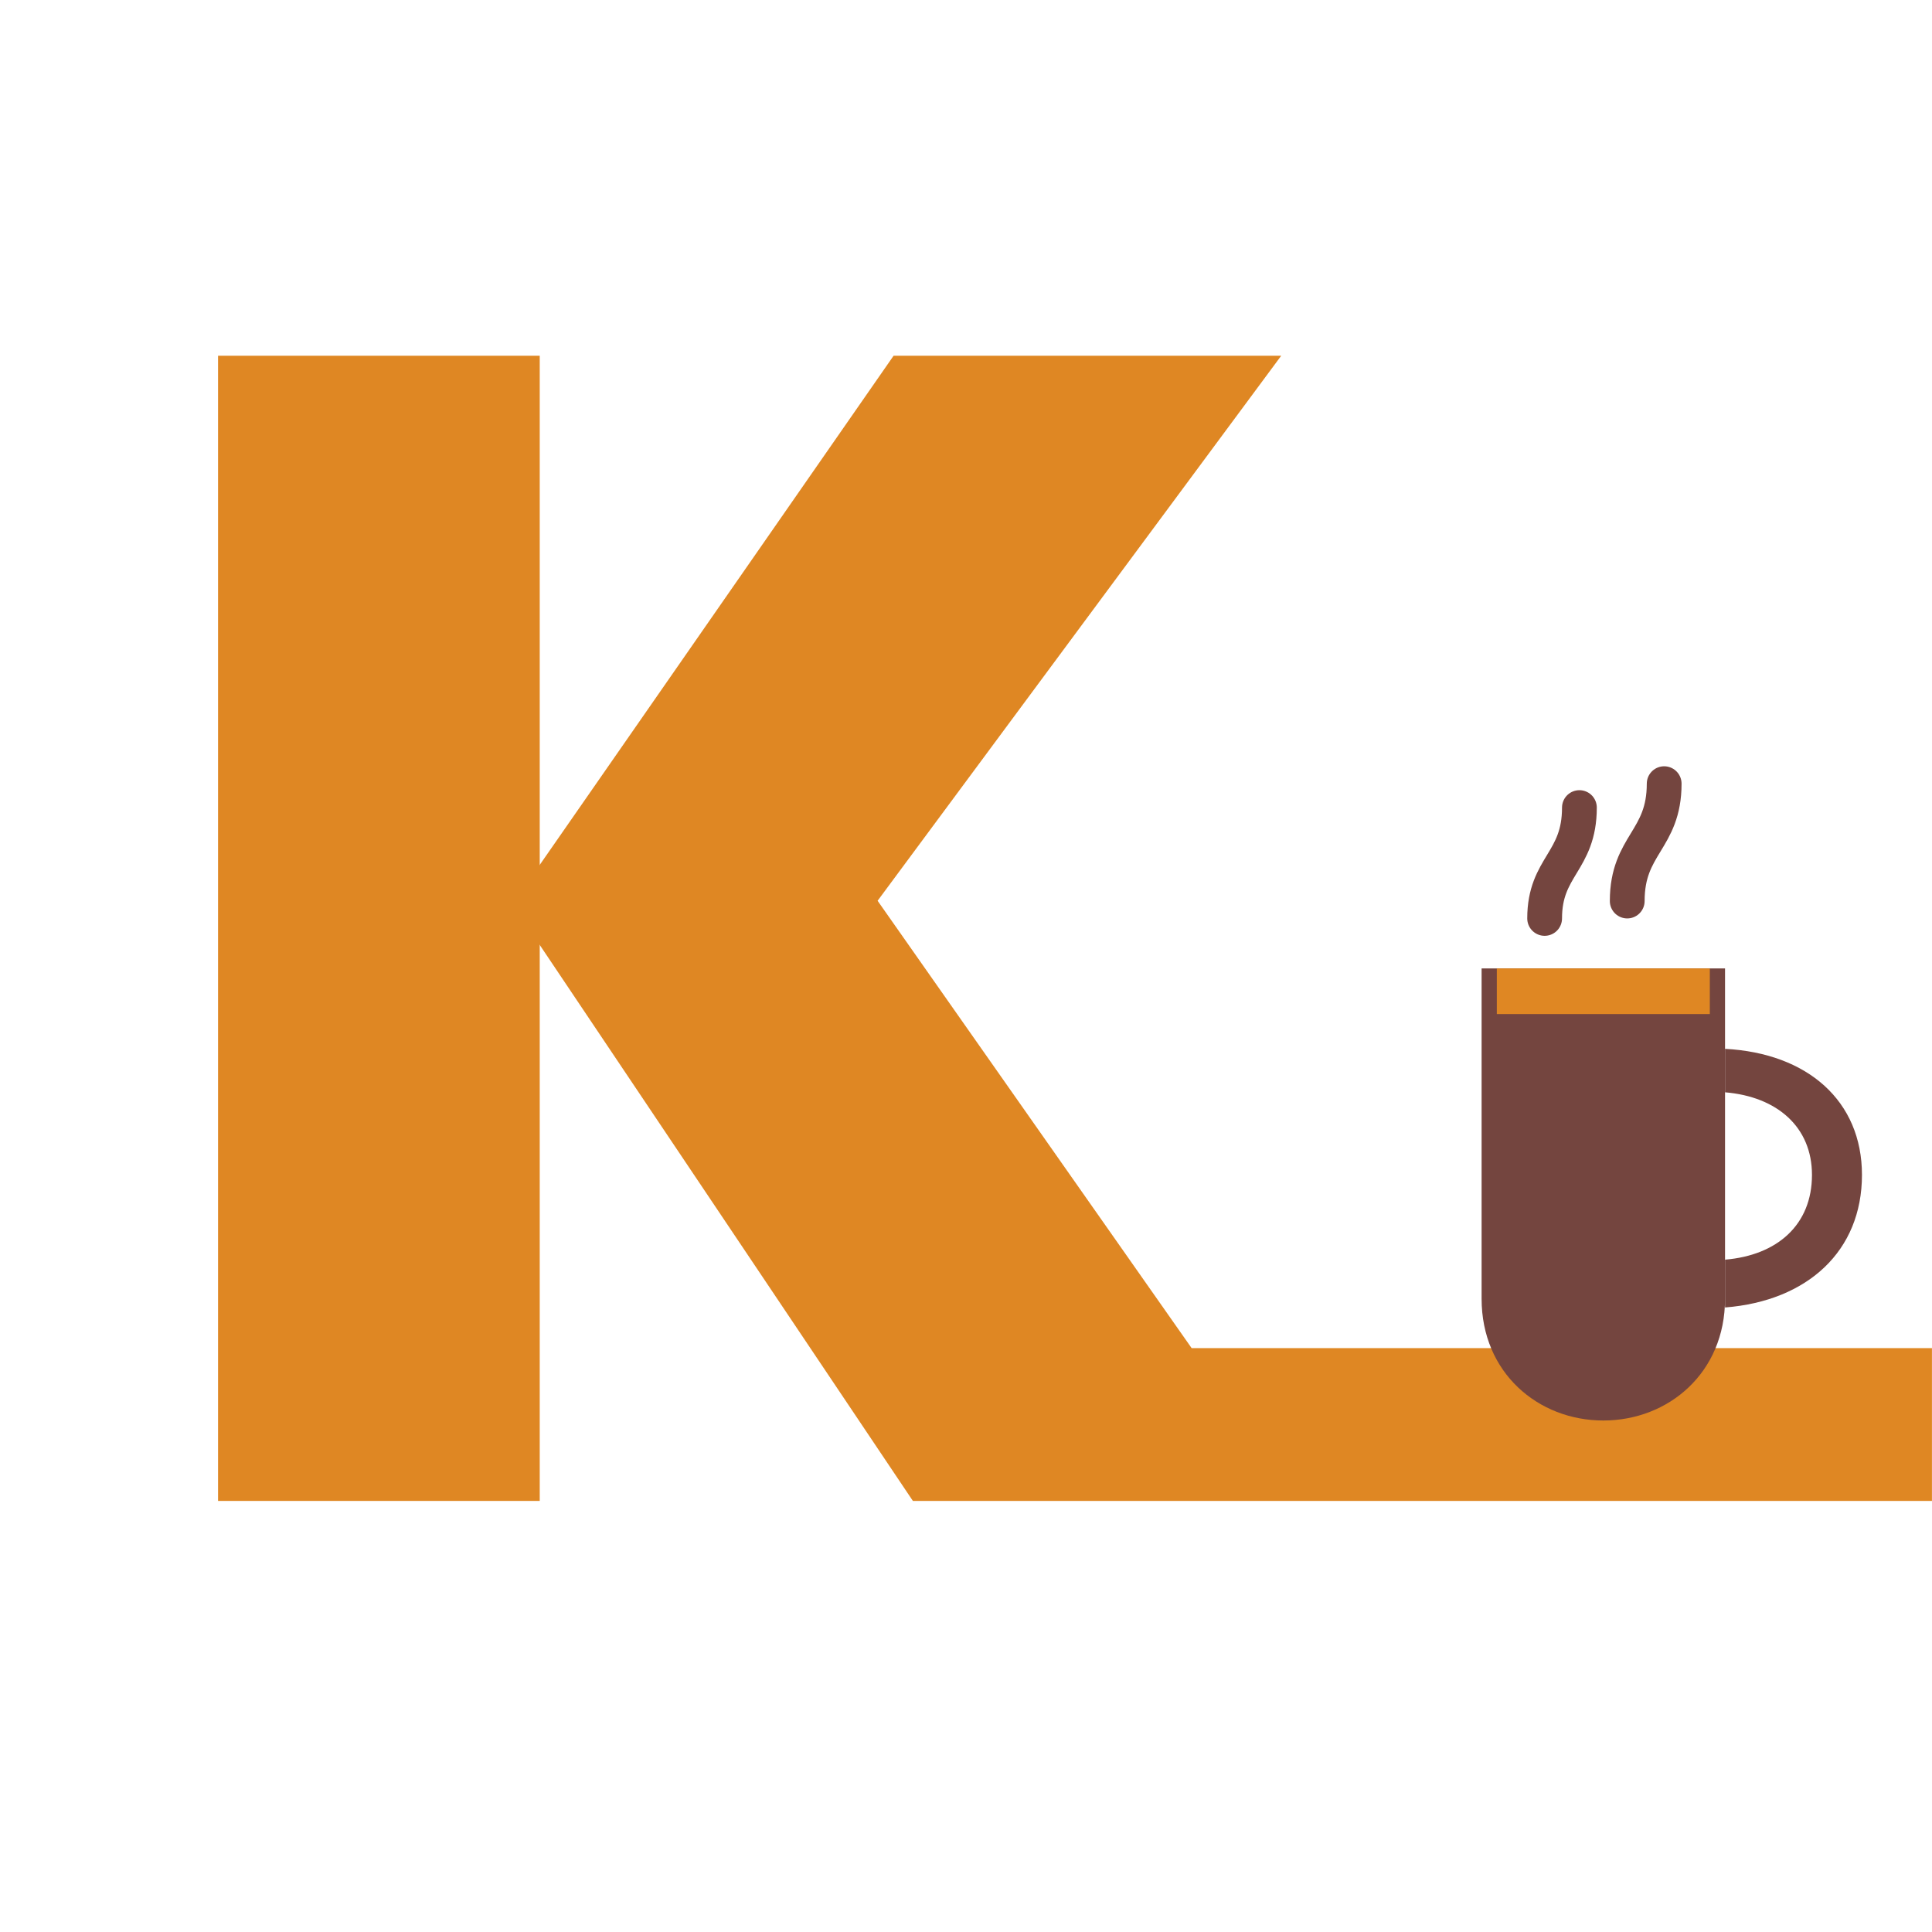
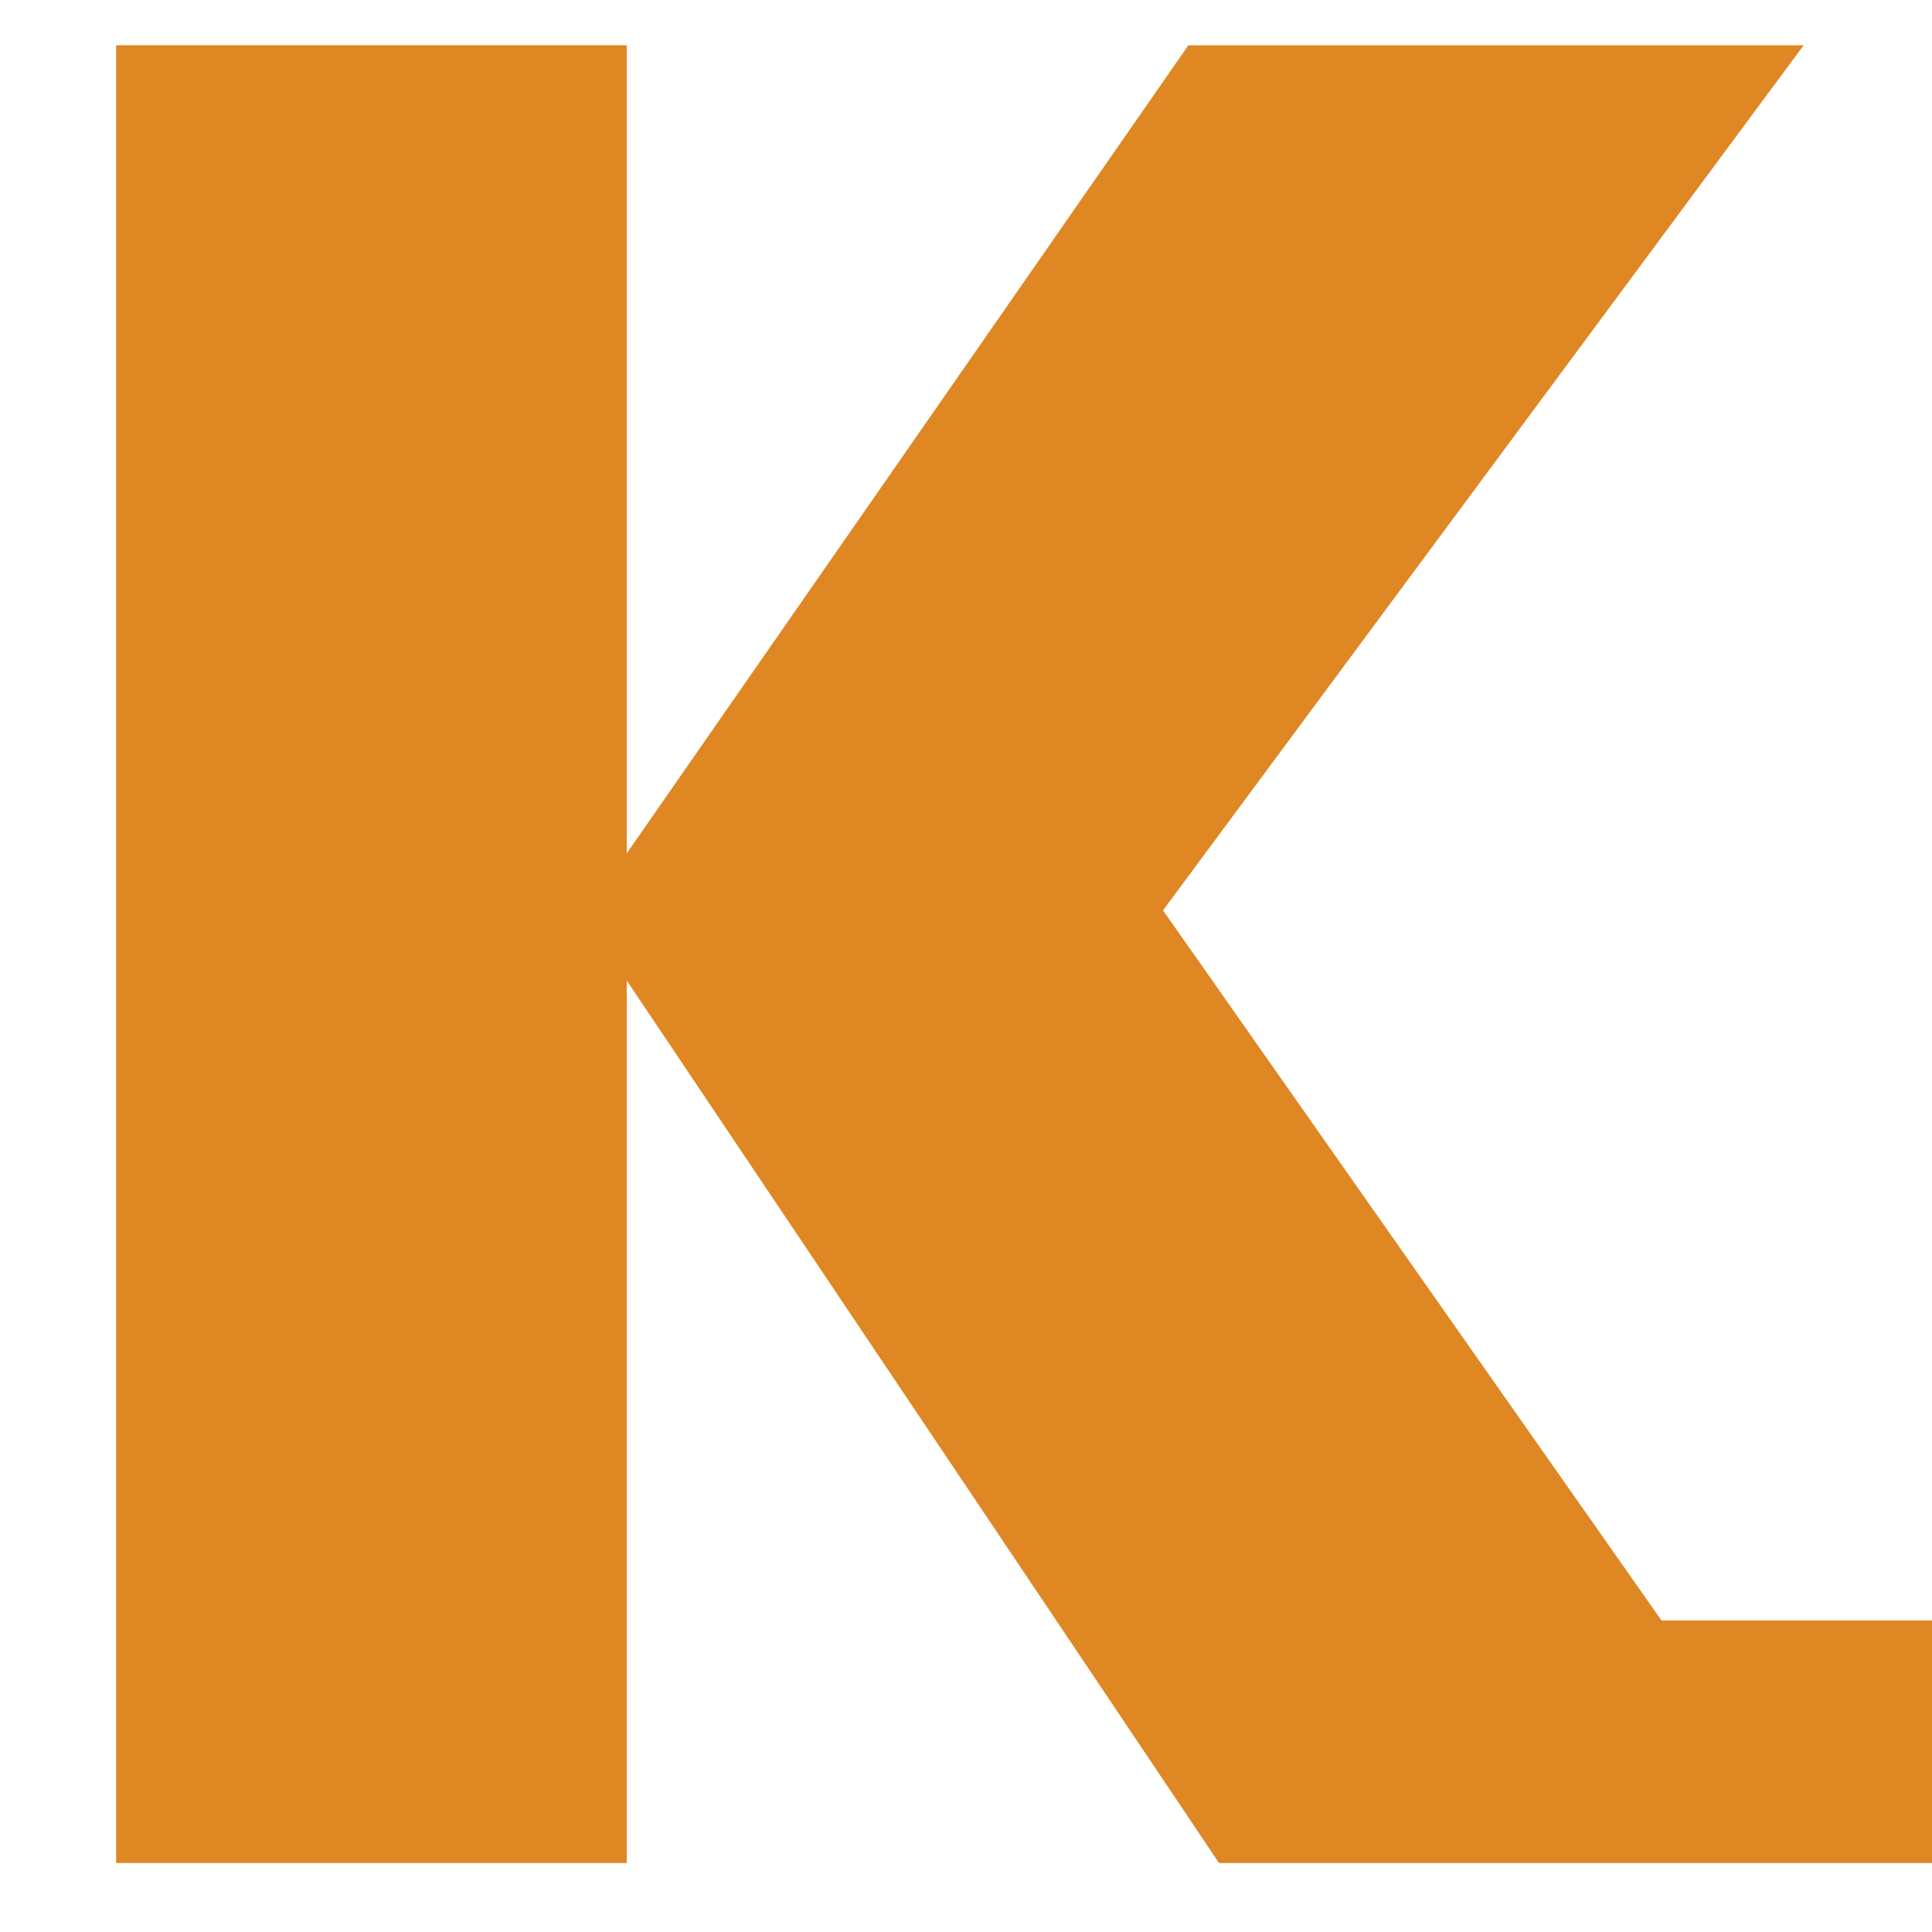
- <svg xmlns="http://www.w3.org/2000/svg" viewBox="0 0 64 64" fill="none" role="img" aria-label="Kona">
-   <g transform="translate(1.2, 9.4) scale(0.72)">
-     <path fill="#DF8723" d="M8.366 56.0V3.312H23.166V56.0Z" />
-     <path fill="#DF8723" d="M40.334 56.0 21.908 28.546 39.446 3.312H57.28L37.004 30.692V25.956L53.159 48.97H87.22V56.0Z" />
-     <g id="cup" fill="#74453F">
-       <path d="M66.5 31.5h11.2v15.2c0 3.4-2.6 5.6-5.6 5.6s-5.6-2.2-5.6-5.6V31.5z" />
-       <path fill-rule="evenodd" d="M77.7 35.2c3.8.2 6.3 2.4 6.3 5.8 0 3.5-2.5 5.8-6.3 6.1v-2.2c2.4-.2 4-1.6 4-3.9 0-2.2-1.6-3.6-4-3.8v-2z" />
-       <path fill="#DF8723" d="M67.2 31.5h9.8v2.1H67.2z" />
-     </g>
-     <g id="steam" fill="none" stroke="#74453F" stroke-width="1.6" stroke-linecap="round">
-       <path d="M69.4 29.2c0-2.4 1.6-2.6 1.6-5.1" />
-       <path d="M73.2 28.4c0-2.6 1.7-2.8 1.7-5.4" />
-     </g>
-   </g>
+ <svg xmlns="http://www.w3.org/2000/svg" viewBox="5 2 56 56" fill="none" role="img" aria-label="Kona">
+   <path fill="#DF8723" d="M8.366 56.0V3.312H23.166V56.0Z" />
+   <path fill="#DF8723" d="M40.334 56.0 21.908 28.546 39.446 3.312H57.28L37.004 30.692V25.956L53.159 48.97H87.22V56.0Z" />
</svg>
